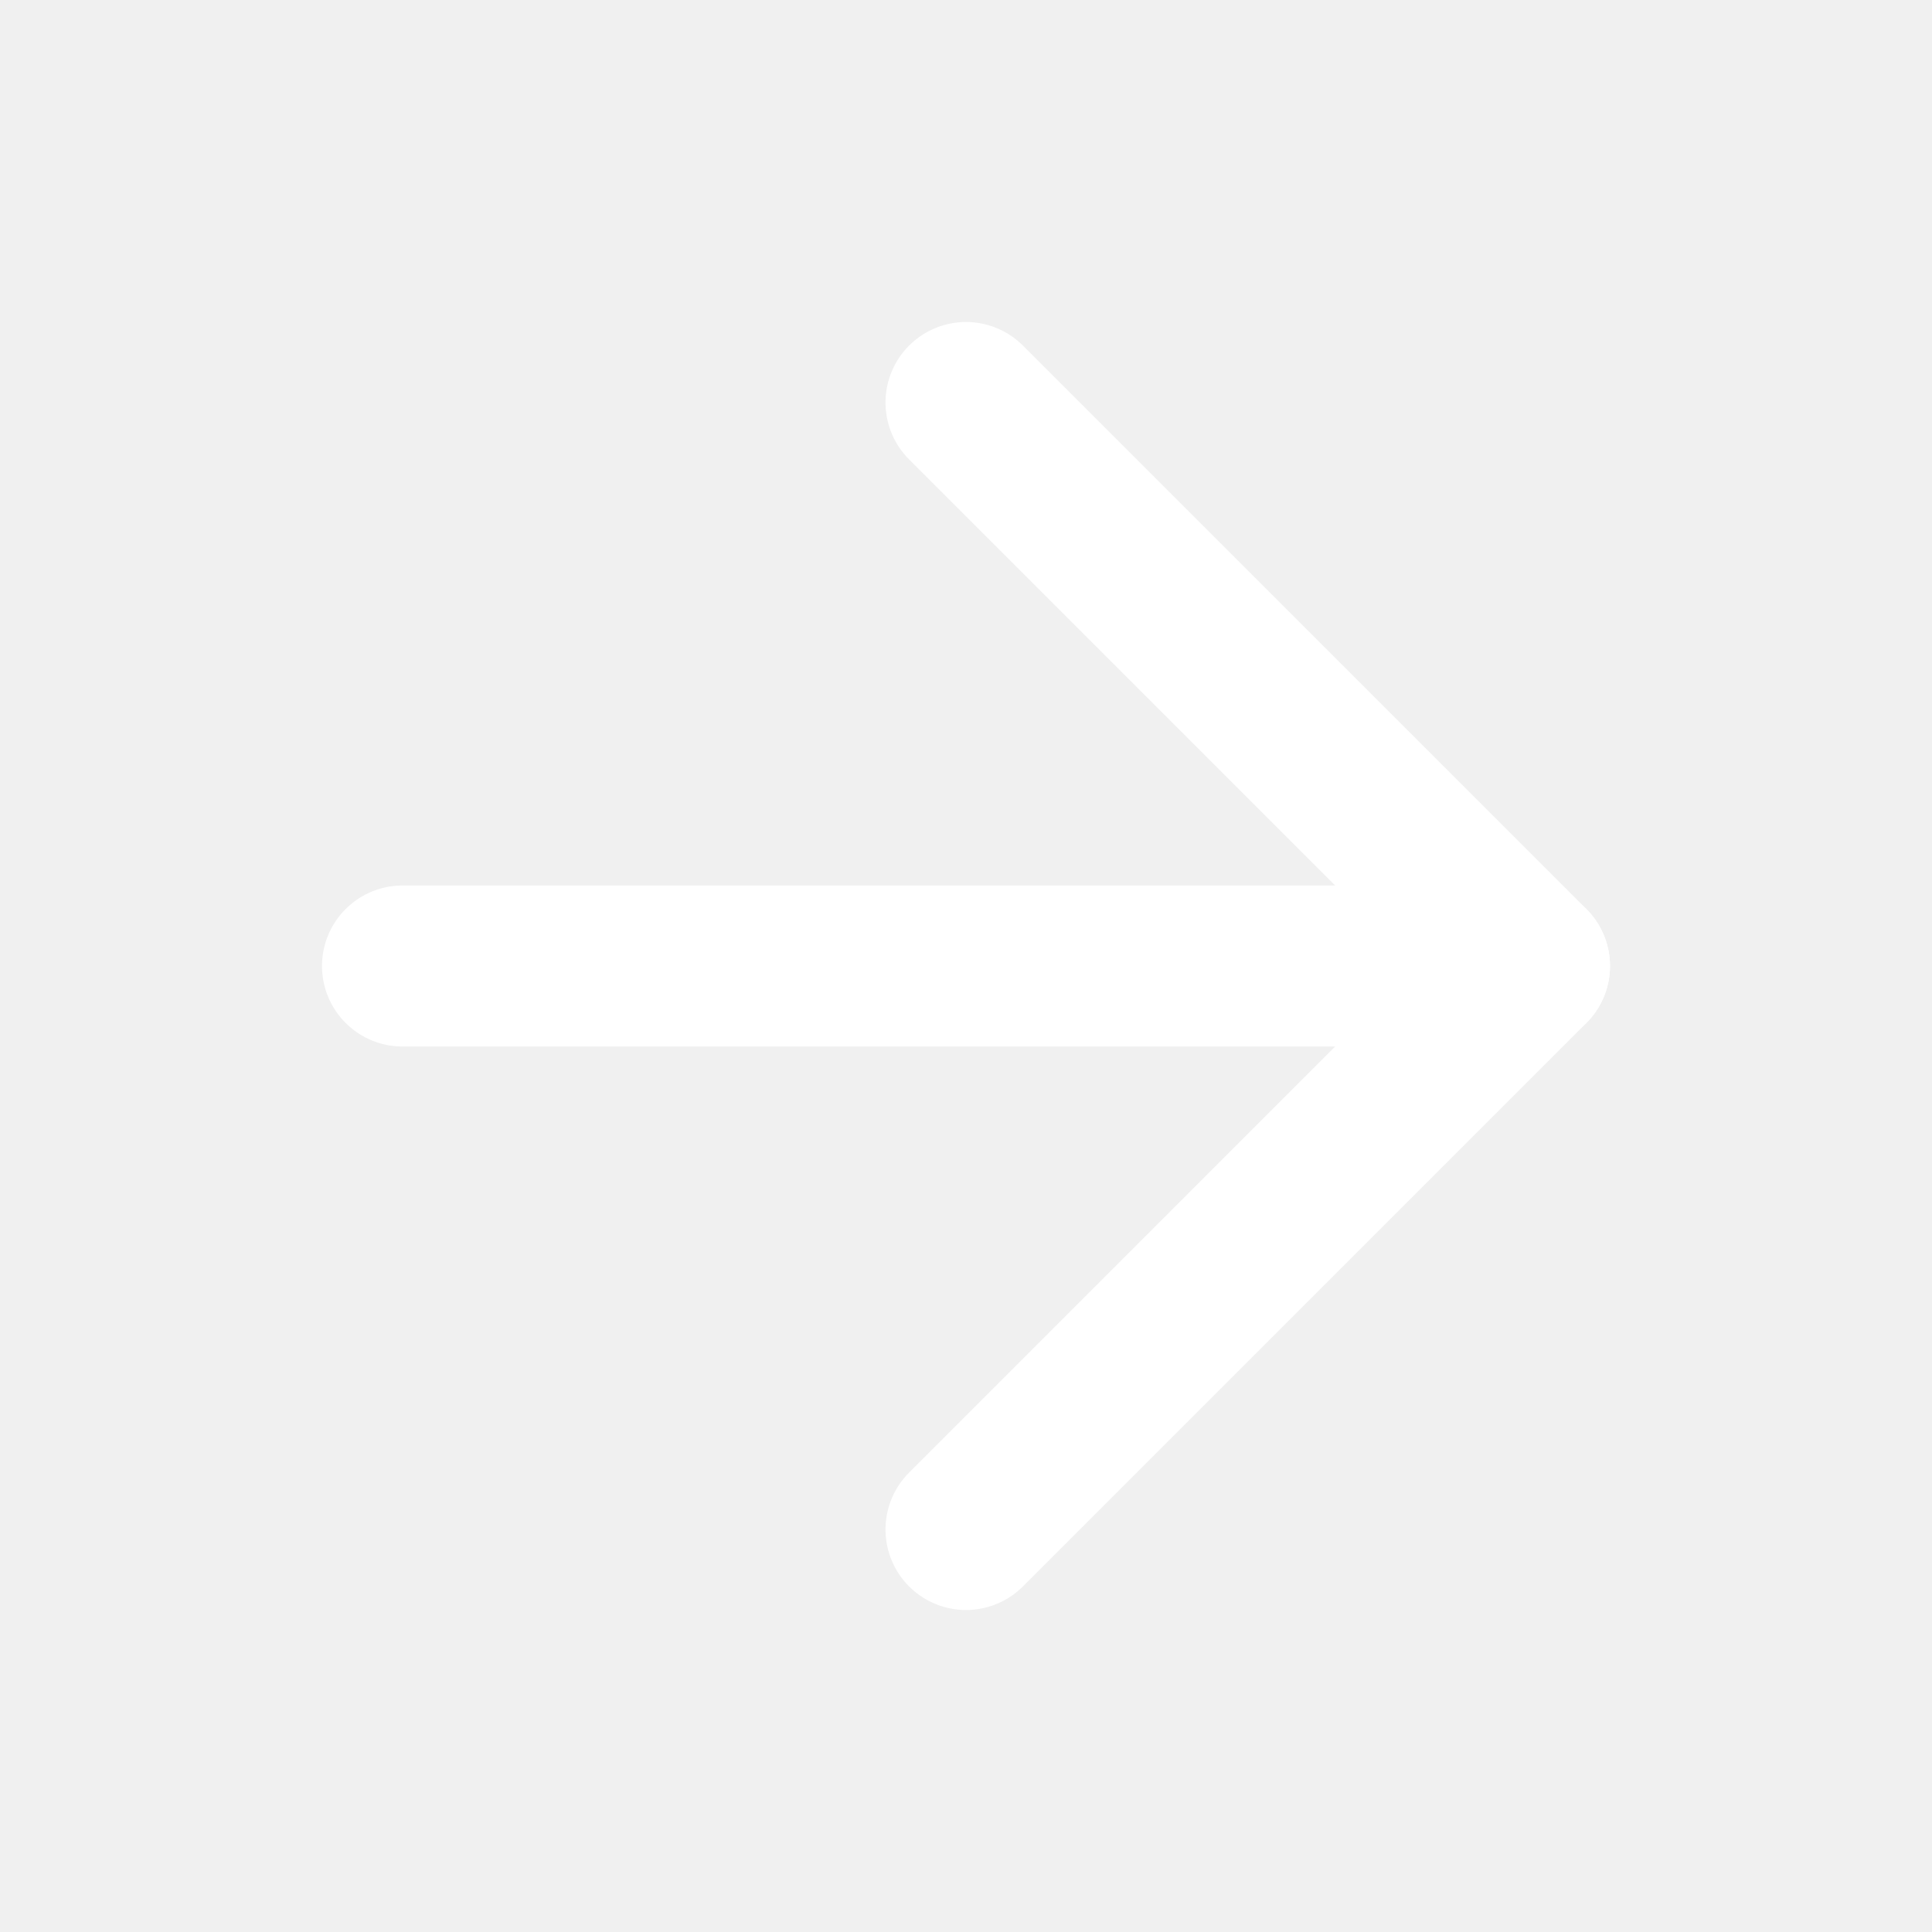
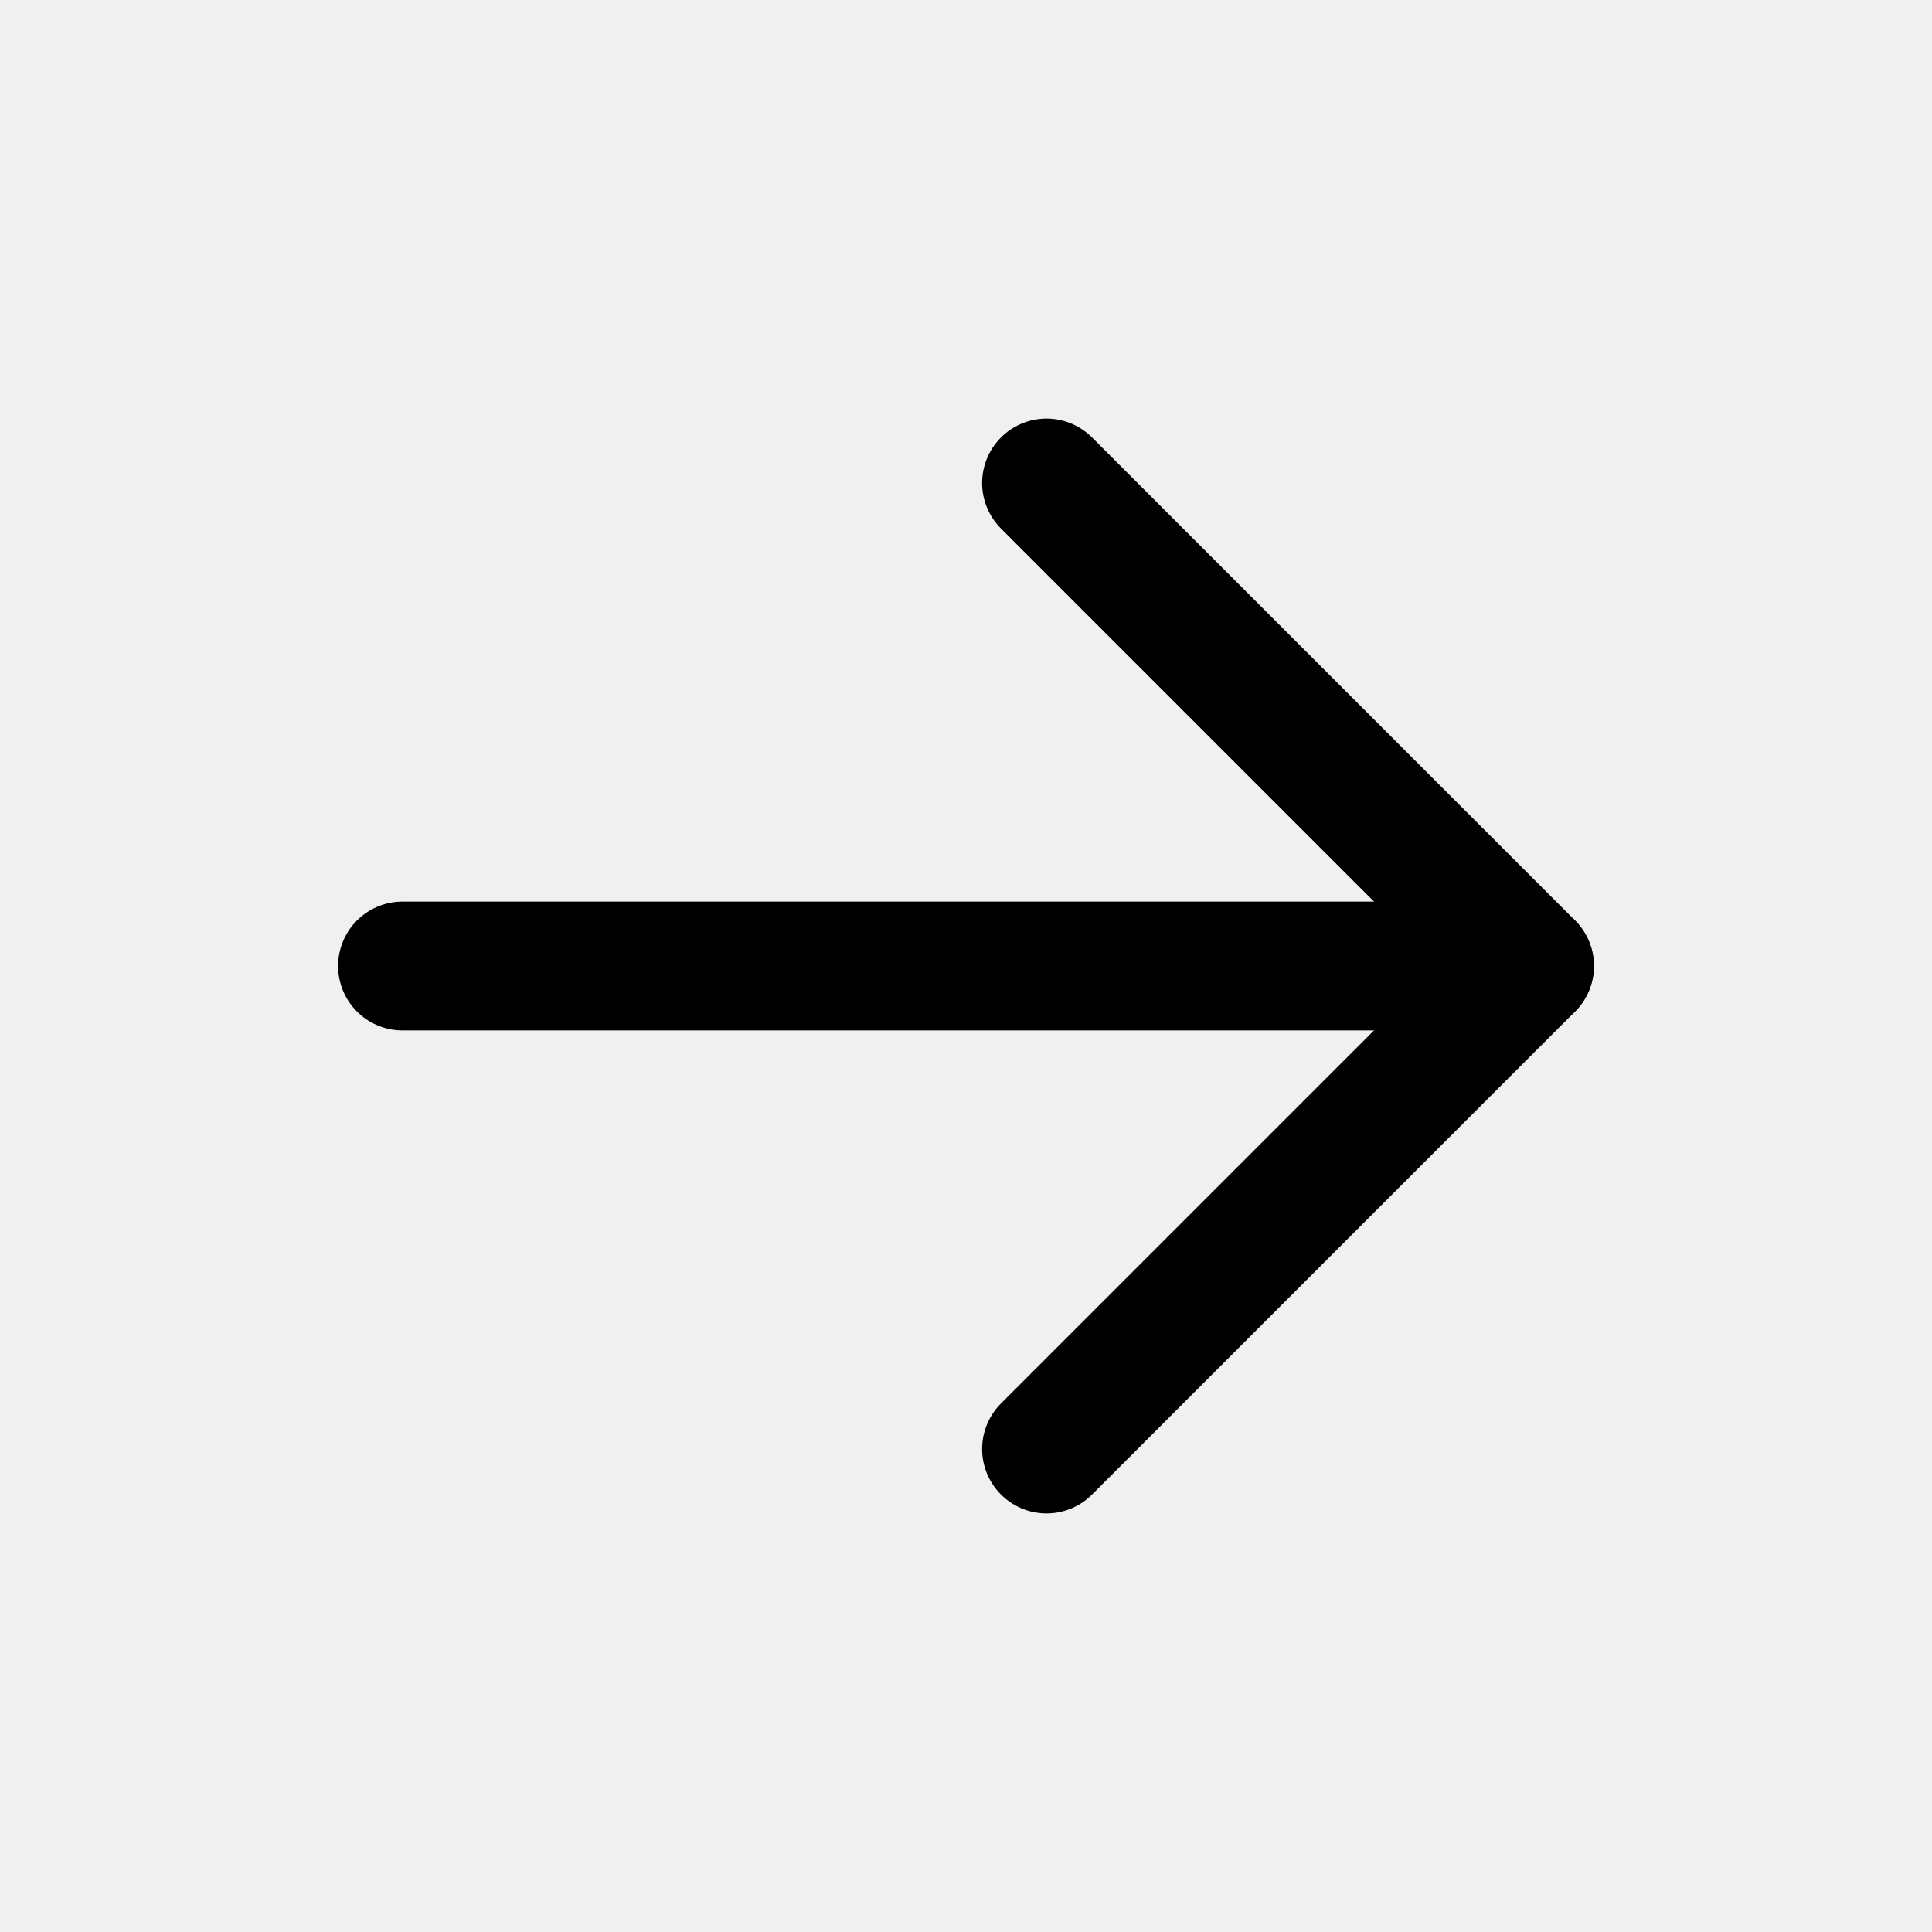
- <svg xmlns="http://www.w3.org/2000/svg" width="24" height="24" viewBox="0 0 24 24" fill="none">
-   <path d="M5,12 L19,12" stroke="#ffffff" stroke-width="2" stroke-linecap="round" stroke-linejoin="round" />
-   <path d="M12,5 L19,12 L12,19" stroke="#ffffff" stroke-width="2" stroke-linecap="round" stroke-linejoin="round" />
+ <svg xmlns="http://www.w3.org/2000/svg" width="24" height="24" viewBox="0 0 24 24" fill="none" stroke="currentColor" stroke-width="1.6" stroke-linecap="round" stroke-linejoin="round" aria-hidden="true">
+   <path d="M5 12h14" />
+   <path d="m13 6 6 6-6 6" />
</svg>
